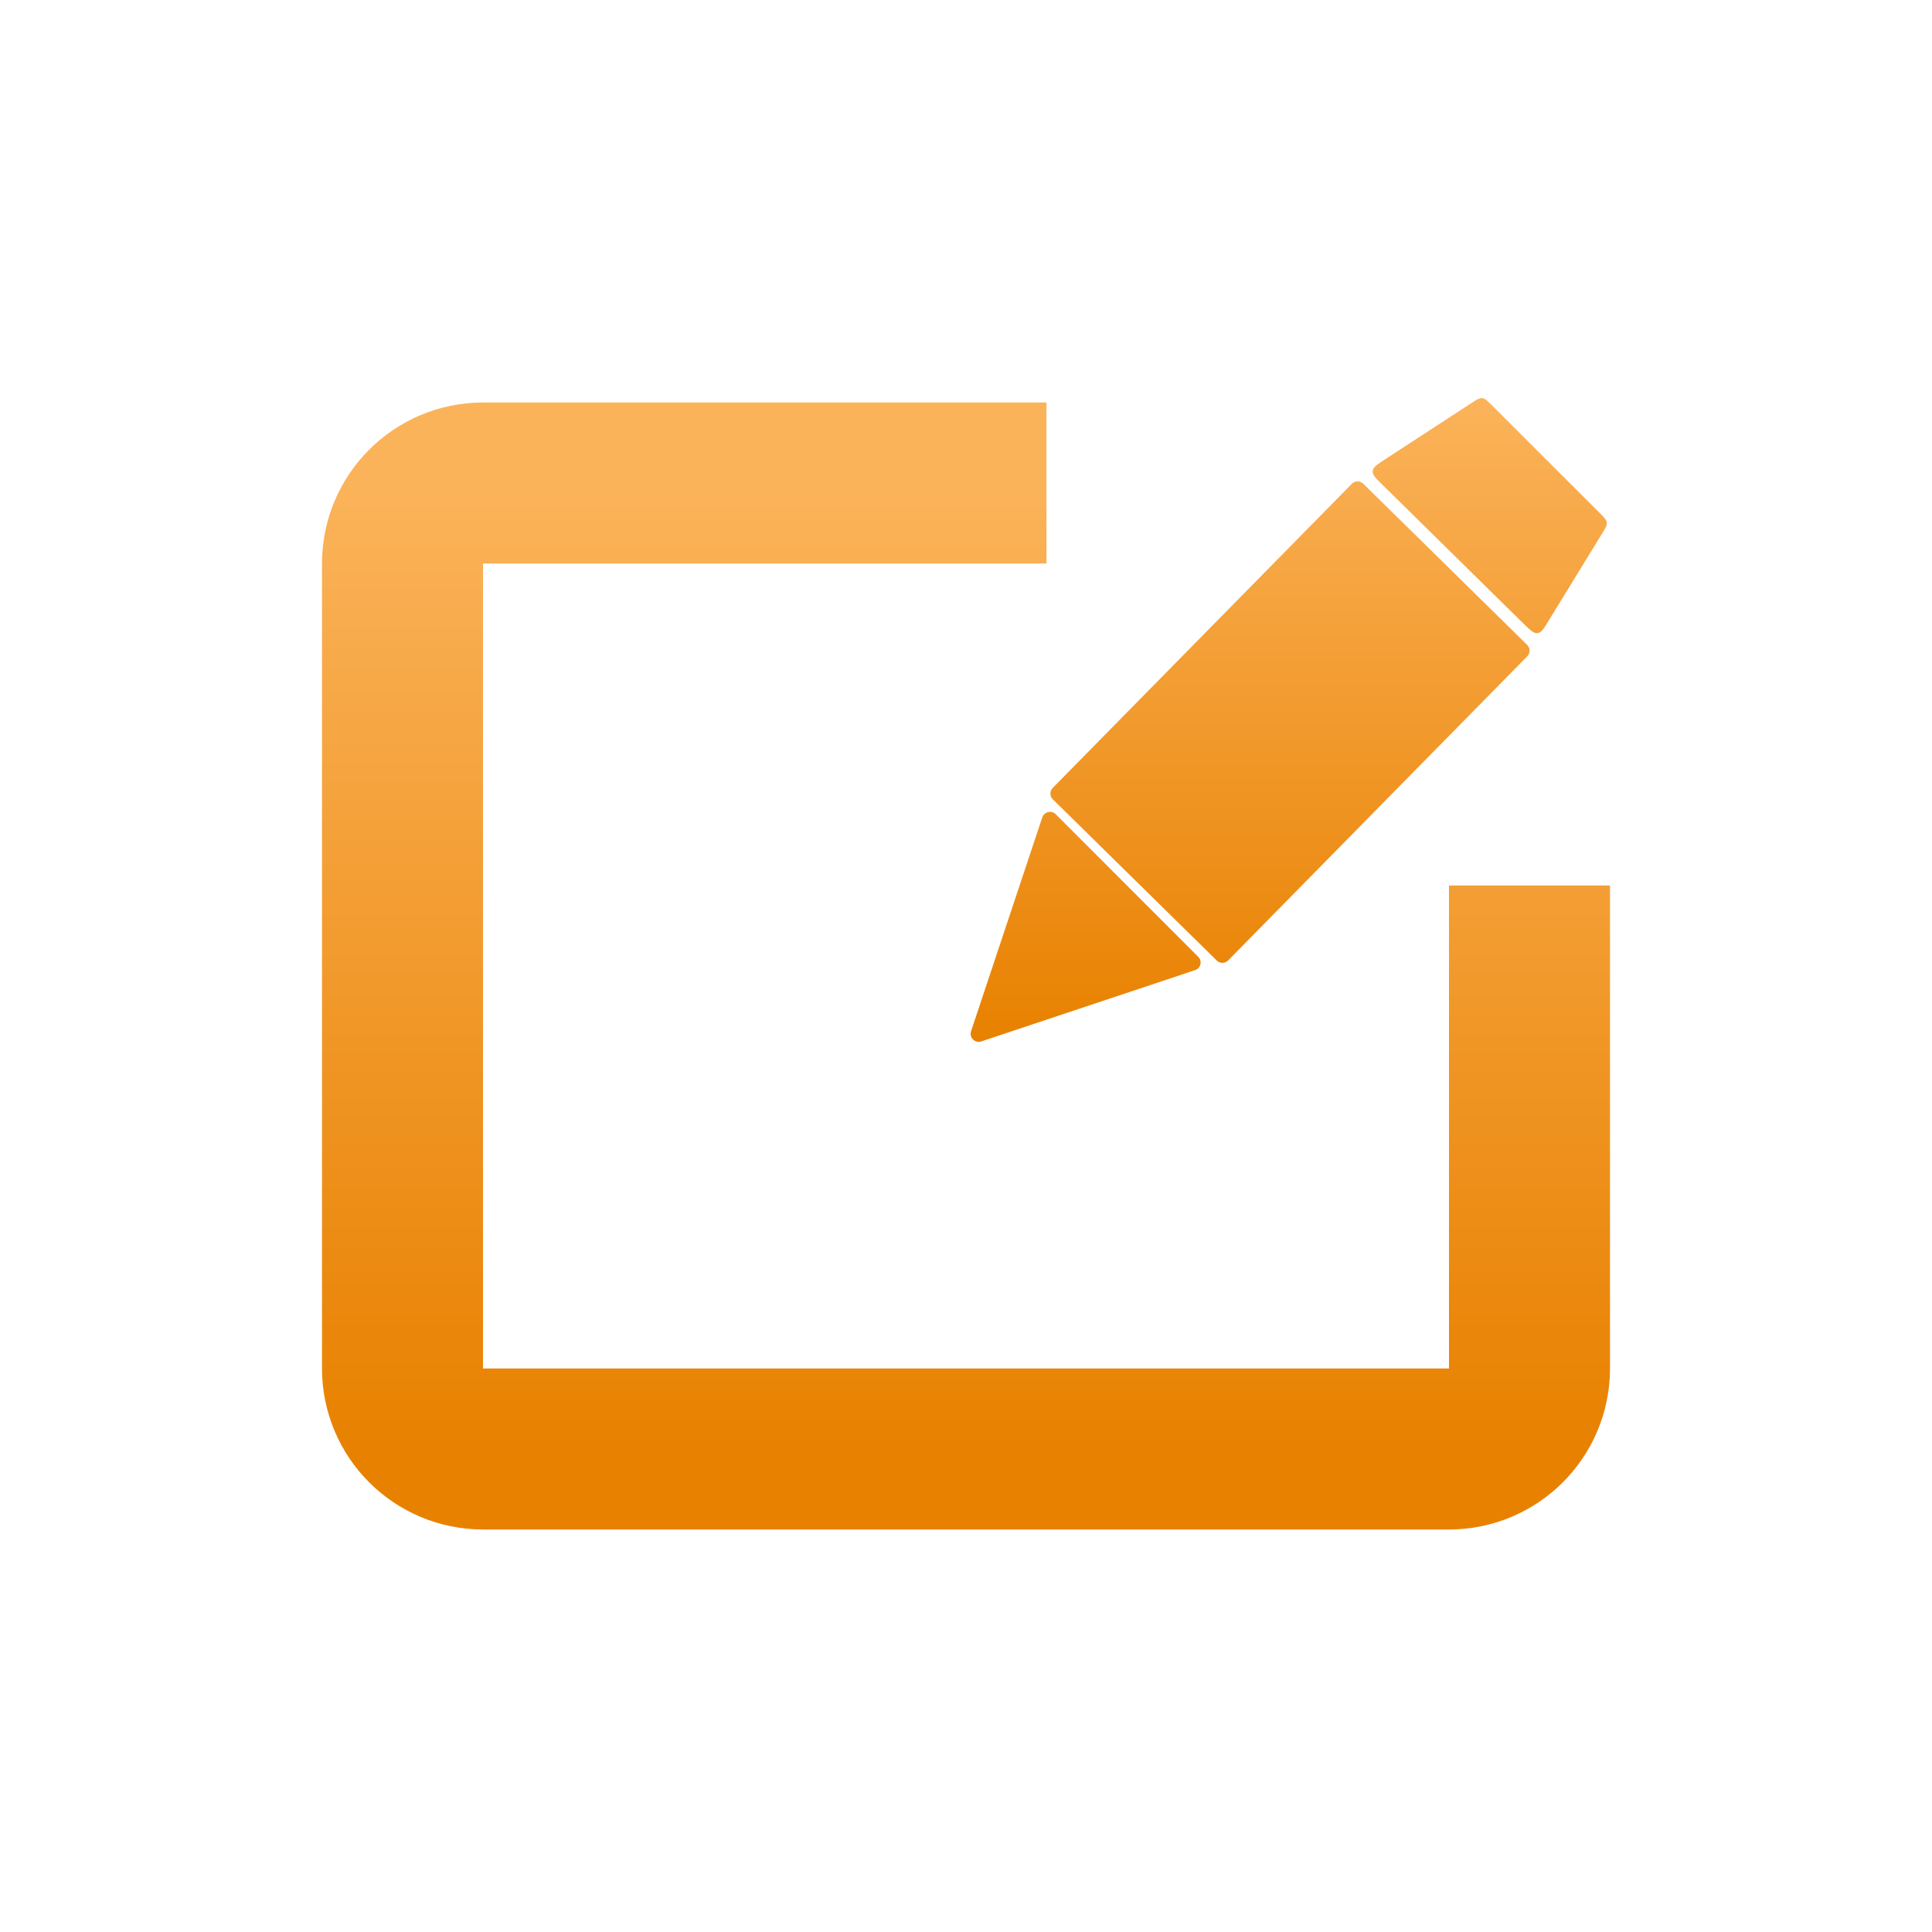
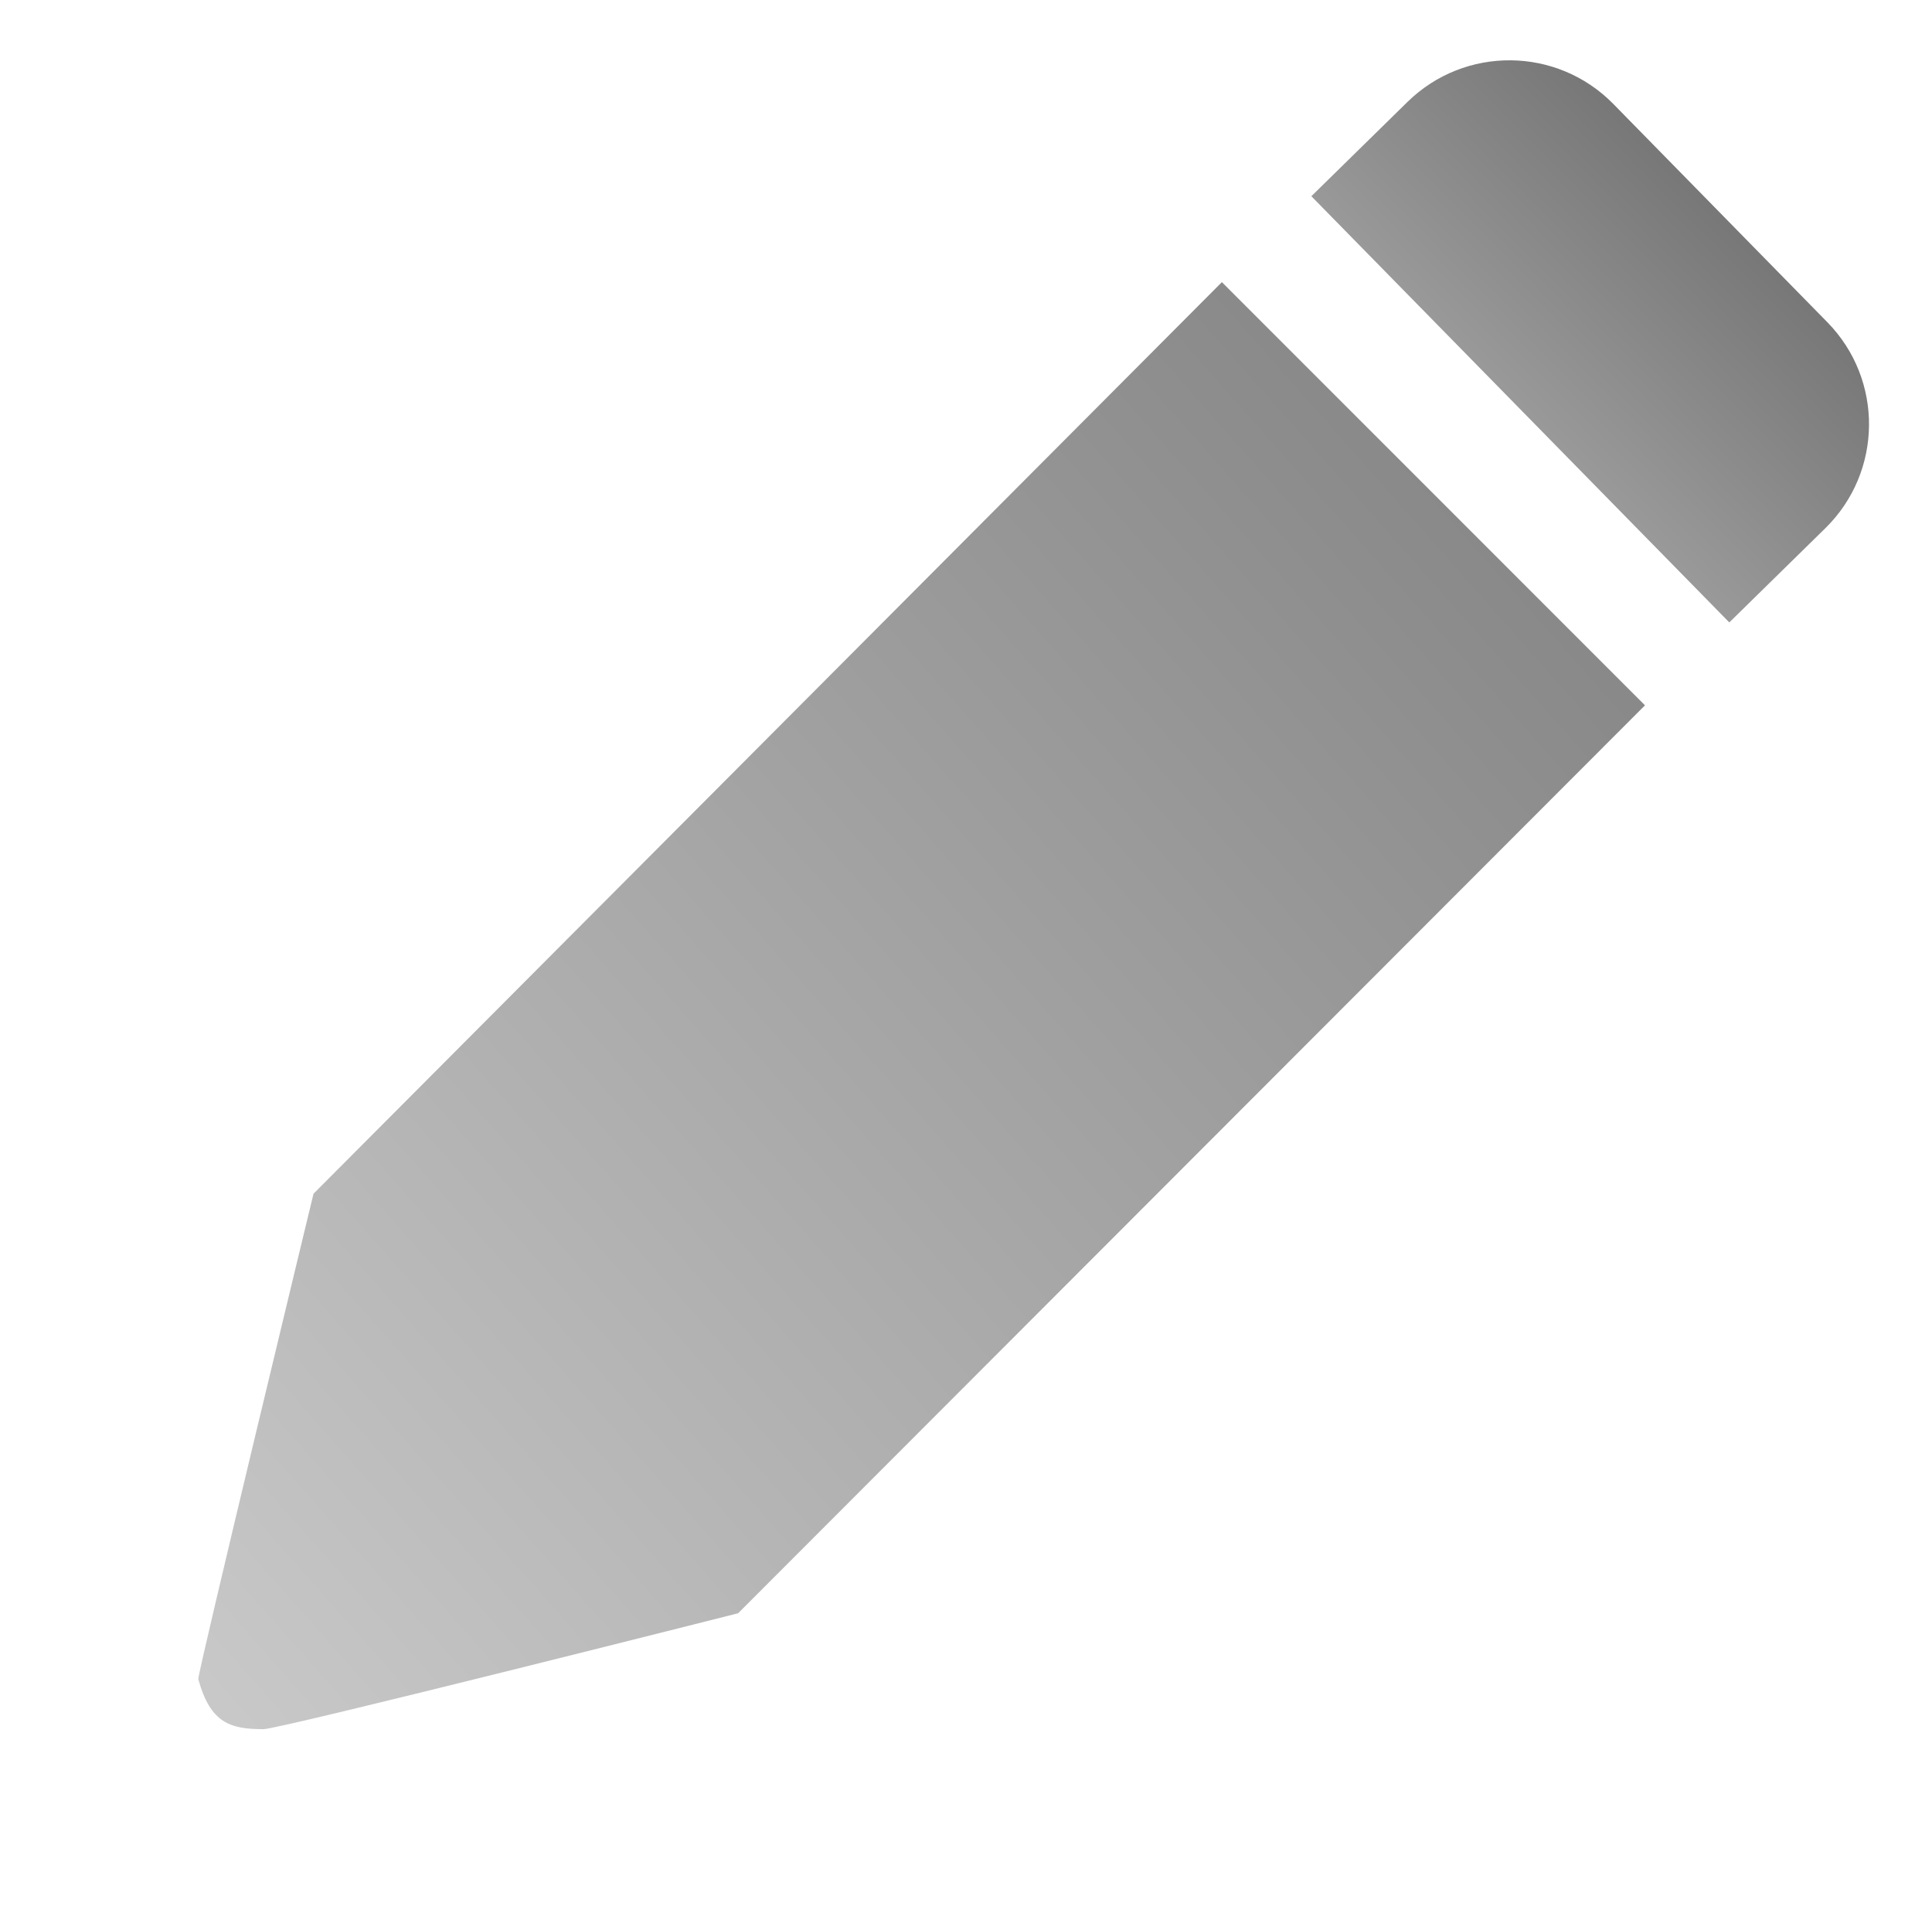
- <svg xmlns="http://www.w3.org/2000/svg" width="24" height="24" viewBox="0 0 24 24" fill="none">
-   <path d="M12 7V6H6C5.448 6 5 6.448 5 7V17C5 17.552 5.448 18 6 18H18C18.552 18 19 17.552 19 17V12H18" stroke="url(#paint0_linear_253_414)" stroke-width="2" />
-   <path d="M12.948 10.153C12.972 10.083 13.062 10.062 13.114 10.114L14.885 11.886C14.938 11.938 14.917 12.028 14.846 12.051L12.189 12.937C12.111 12.963 12.037 12.888 12.063 12.81L12.948 10.153Z" fill="url(#paint1_linear_253_414)" />
-   <path d="M16.793 6.01C16.832 5.97 16.895 5.97 16.935 6.009L18.971 8.011C19.01 8.05 19.011 8.113 18.972 8.153L15.256 11.931C15.217 11.97 15.154 11.971 15.115 11.932C14.933 11.753 14.438 11.266 14.097 10.931C13.755 10.595 13.261 10.108 13.078 9.929C13.039 9.89 13.039 9.827 13.077 9.788L16.793 6.01Z" fill="url(#paint2_linear_253_414)" />
-   <path d="M18.28 5.006C18.345 4.964 18.378 4.942 18.413 4.946C18.448 4.95 18.476 4.977 18.53 5.032L19.876 6.376C19.929 6.43 19.956 6.457 19.96 6.491C19.964 6.526 19.945 6.558 19.905 6.622L19.238 7.71C19.178 7.809 19.148 7.859 19.1 7.865C19.052 7.87 19.011 7.83 18.928 7.749C18.707 7.531 18.326 7.157 18.05 6.885C17.772 6.612 17.39 6.236 17.17 6.019C17.088 5.939 17.047 5.899 17.052 5.851C17.057 5.803 17.105 5.772 17.201 5.709L18.28 5.006Z" fill="url(#paint3_linear_253_414)" />
+ <svg xmlns="http://www.w3.org/2000/svg" width="637" height="635" viewBox="0 0 637 635" fill="none">
+   <path d="M542.368 232.5L402.868 93L103.368 393.499C103.368 393.499 65.368 550.594 65.368 553.5C69.368 567.999 75.868 569.999 86.869 569.999C92.368 569.999 243.367 531.793 243.367 531.793L542.368 232.5Z" fill="url(#paint0_linear_461_268)" />
+   <path d="M464.046 33.611C482.972 15.048 513.362 15.342 531.925 34.268L602.503 106.228C621.066 125.154 620.771 155.544 601.845 174.107L570.168 205.176L432.368 64.68L464.046 33.611Z" fill="url(#paint1_linear_461_268)" />
  <defs>
-     <linearGradient id="paint0_linear_253_414" x1="12" y1="6" x2="12" y2="18" gradientUnits="userSpaceOnUse">
-       <stop stop-color="#FBB35A" />
-       <stop offset="1" stop-color="#E88100" />
+     <linearGradient id="paint0_linear_461_268" x1="-48.132" y1="656.5" x2="638.868" y2="47.5" gradientUnits="userSpaceOnUse">
+       <stop stop-color="#D9D9D9" />
+       <stop offset="1" stop-color="#737373" />
    </linearGradient>
-     <linearGradient id="paint1_linear_253_414" x1="16.009" y1="4.946" x2="16.009" y2="12.942" gradientUnits="userSpaceOnUse">
-       <stop stop-color="#FBB35A" />
-       <stop offset="1" stop-color="#E88100" />
-     </linearGradient>
-     <linearGradient id="paint2_linear_253_414" x1="16.009" y1="4.946" x2="16.009" y2="12.942" gradientUnits="userSpaceOnUse">
-       <stop stop-color="#FBB35A" />
-       <stop offset="1" stop-color="#E88100" />
-     </linearGradient>
-     <linearGradient id="paint3_linear_253_414" x1="16.009" y1="4.946" x2="16.009" y2="12.942" gradientUnits="userSpaceOnUse">
-       <stop stop-color="#FBB35A" />
-       <stop offset="1" stop-color="#E88100" />
+     <linearGradient id="paint1_linear_461_268" x1="574.868" y1="61" x2="377.368" y2="257" gradientUnits="userSpaceOnUse">
+       <stop stop-color="#737373" />
+       <stop offset="1" stop-color="#D9D9D9" />
    </linearGradient>
  </defs>
</svg>
